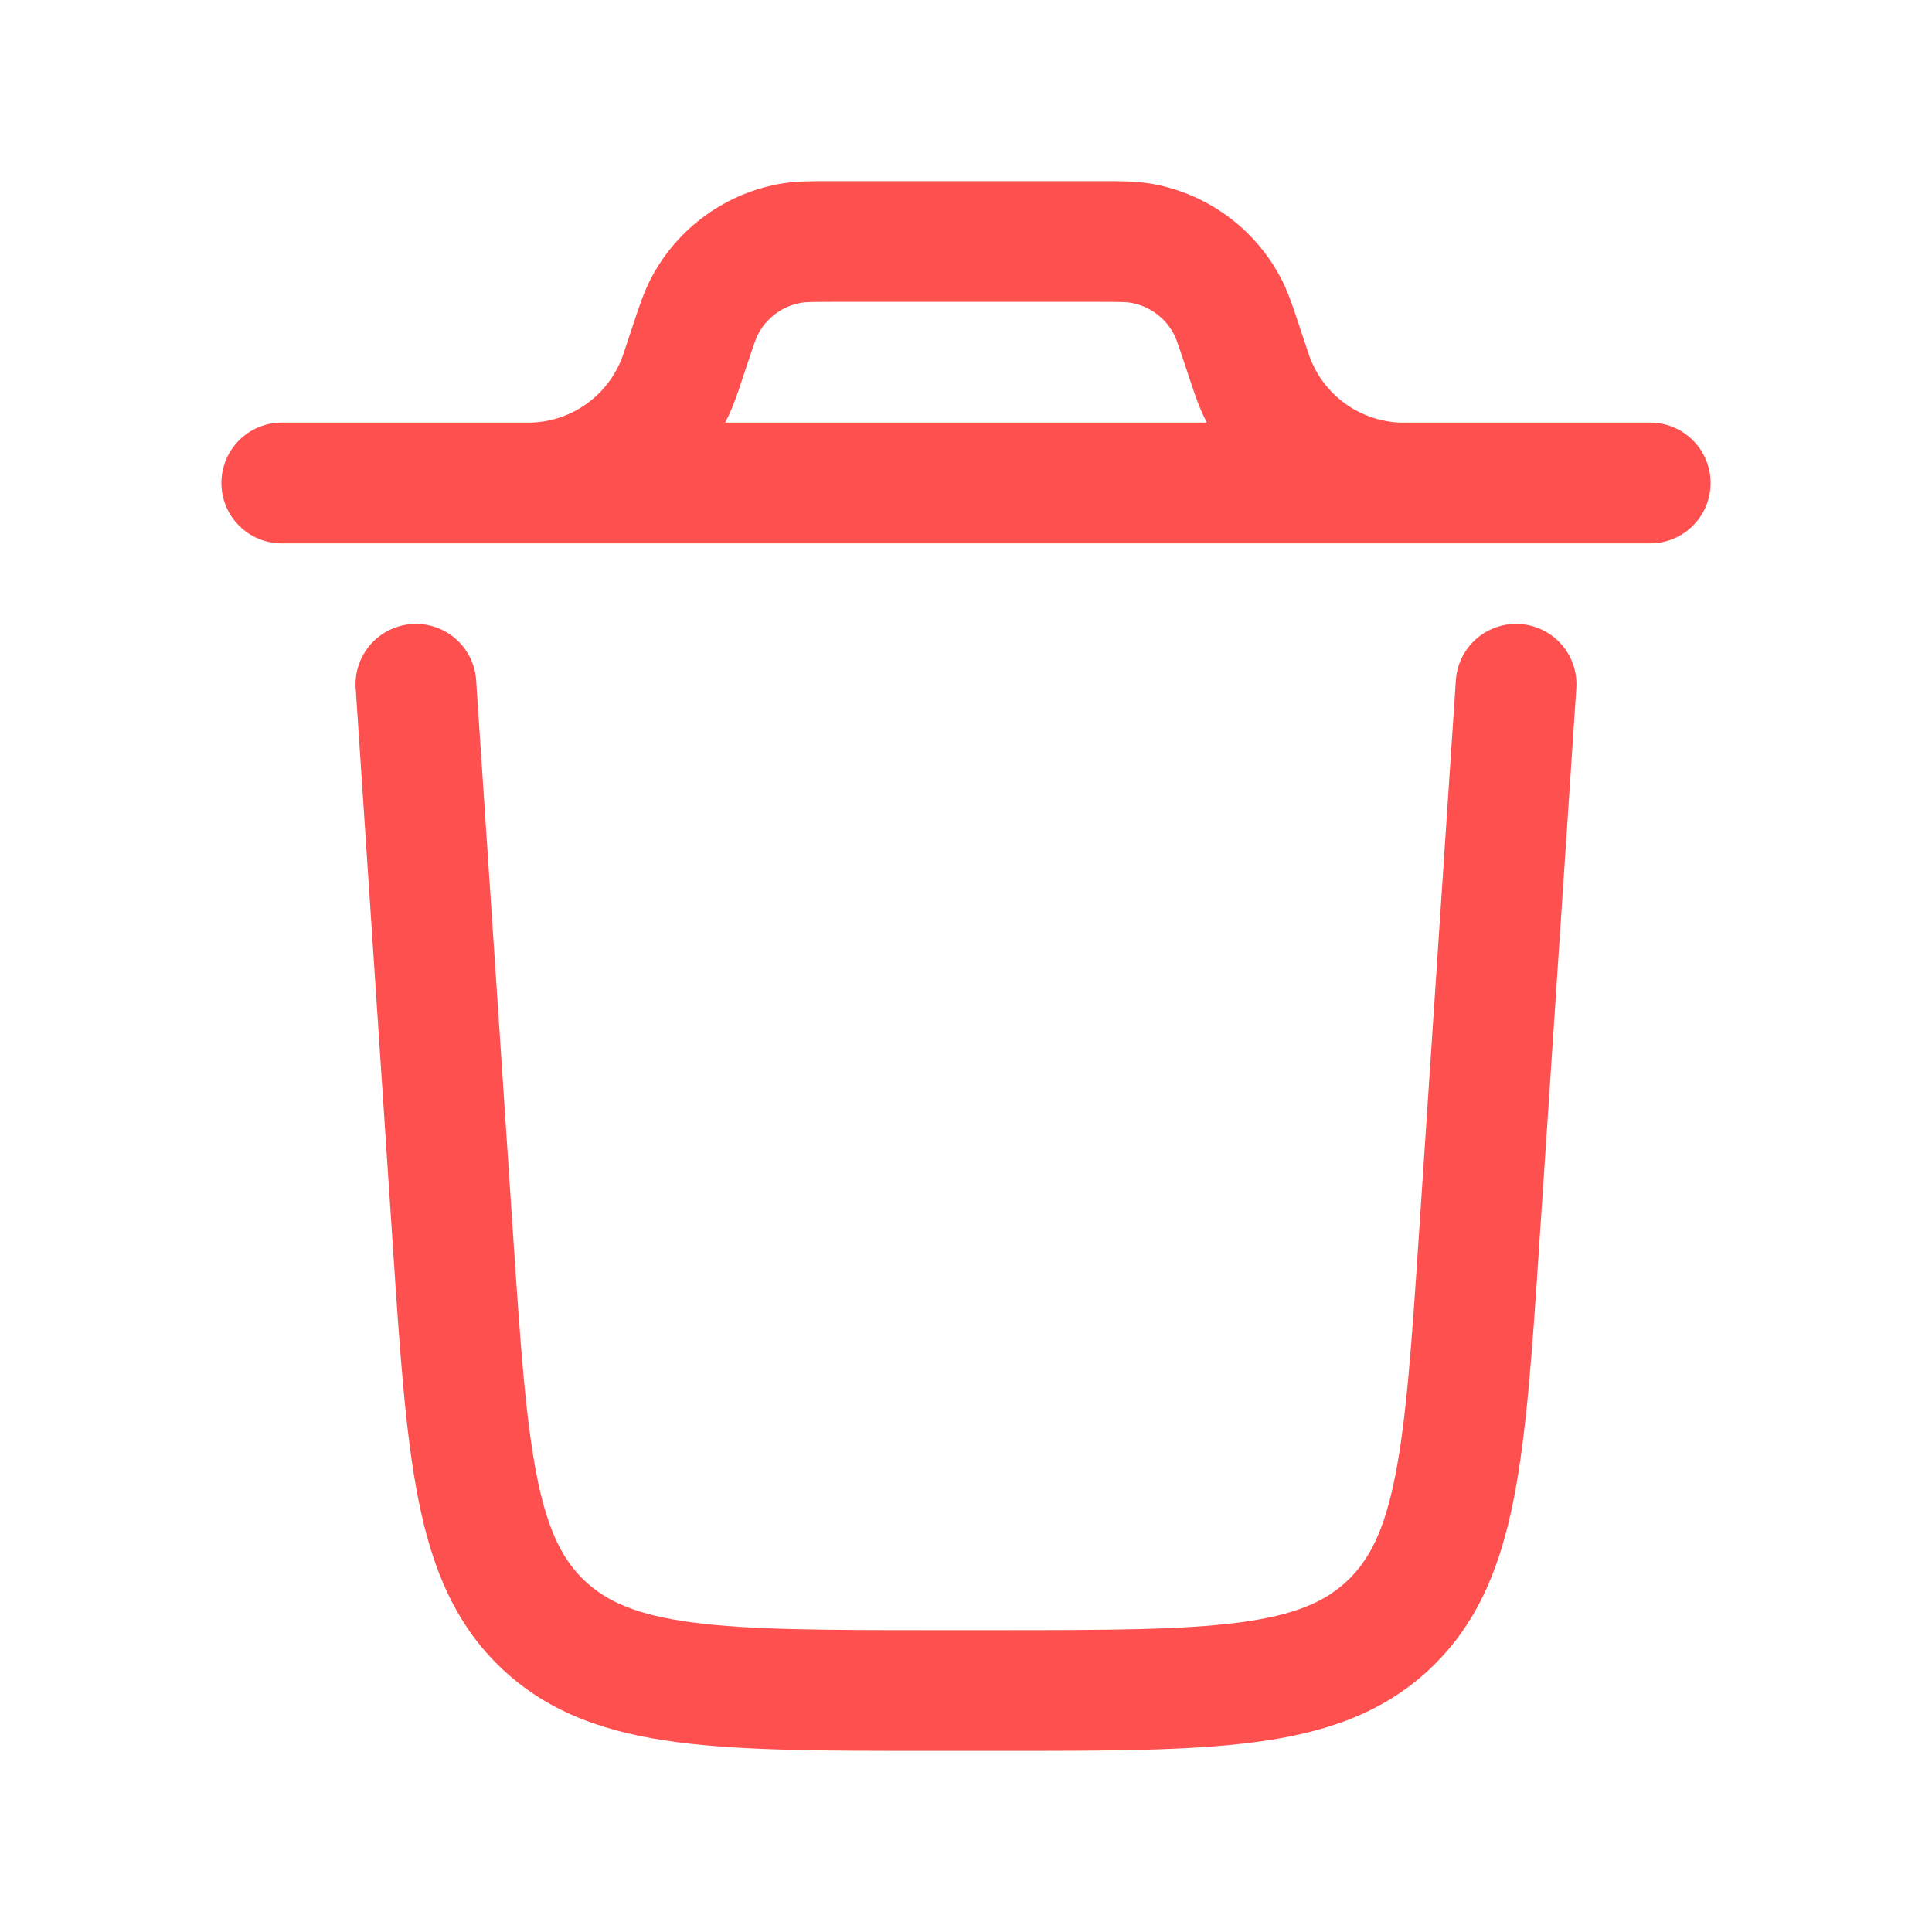
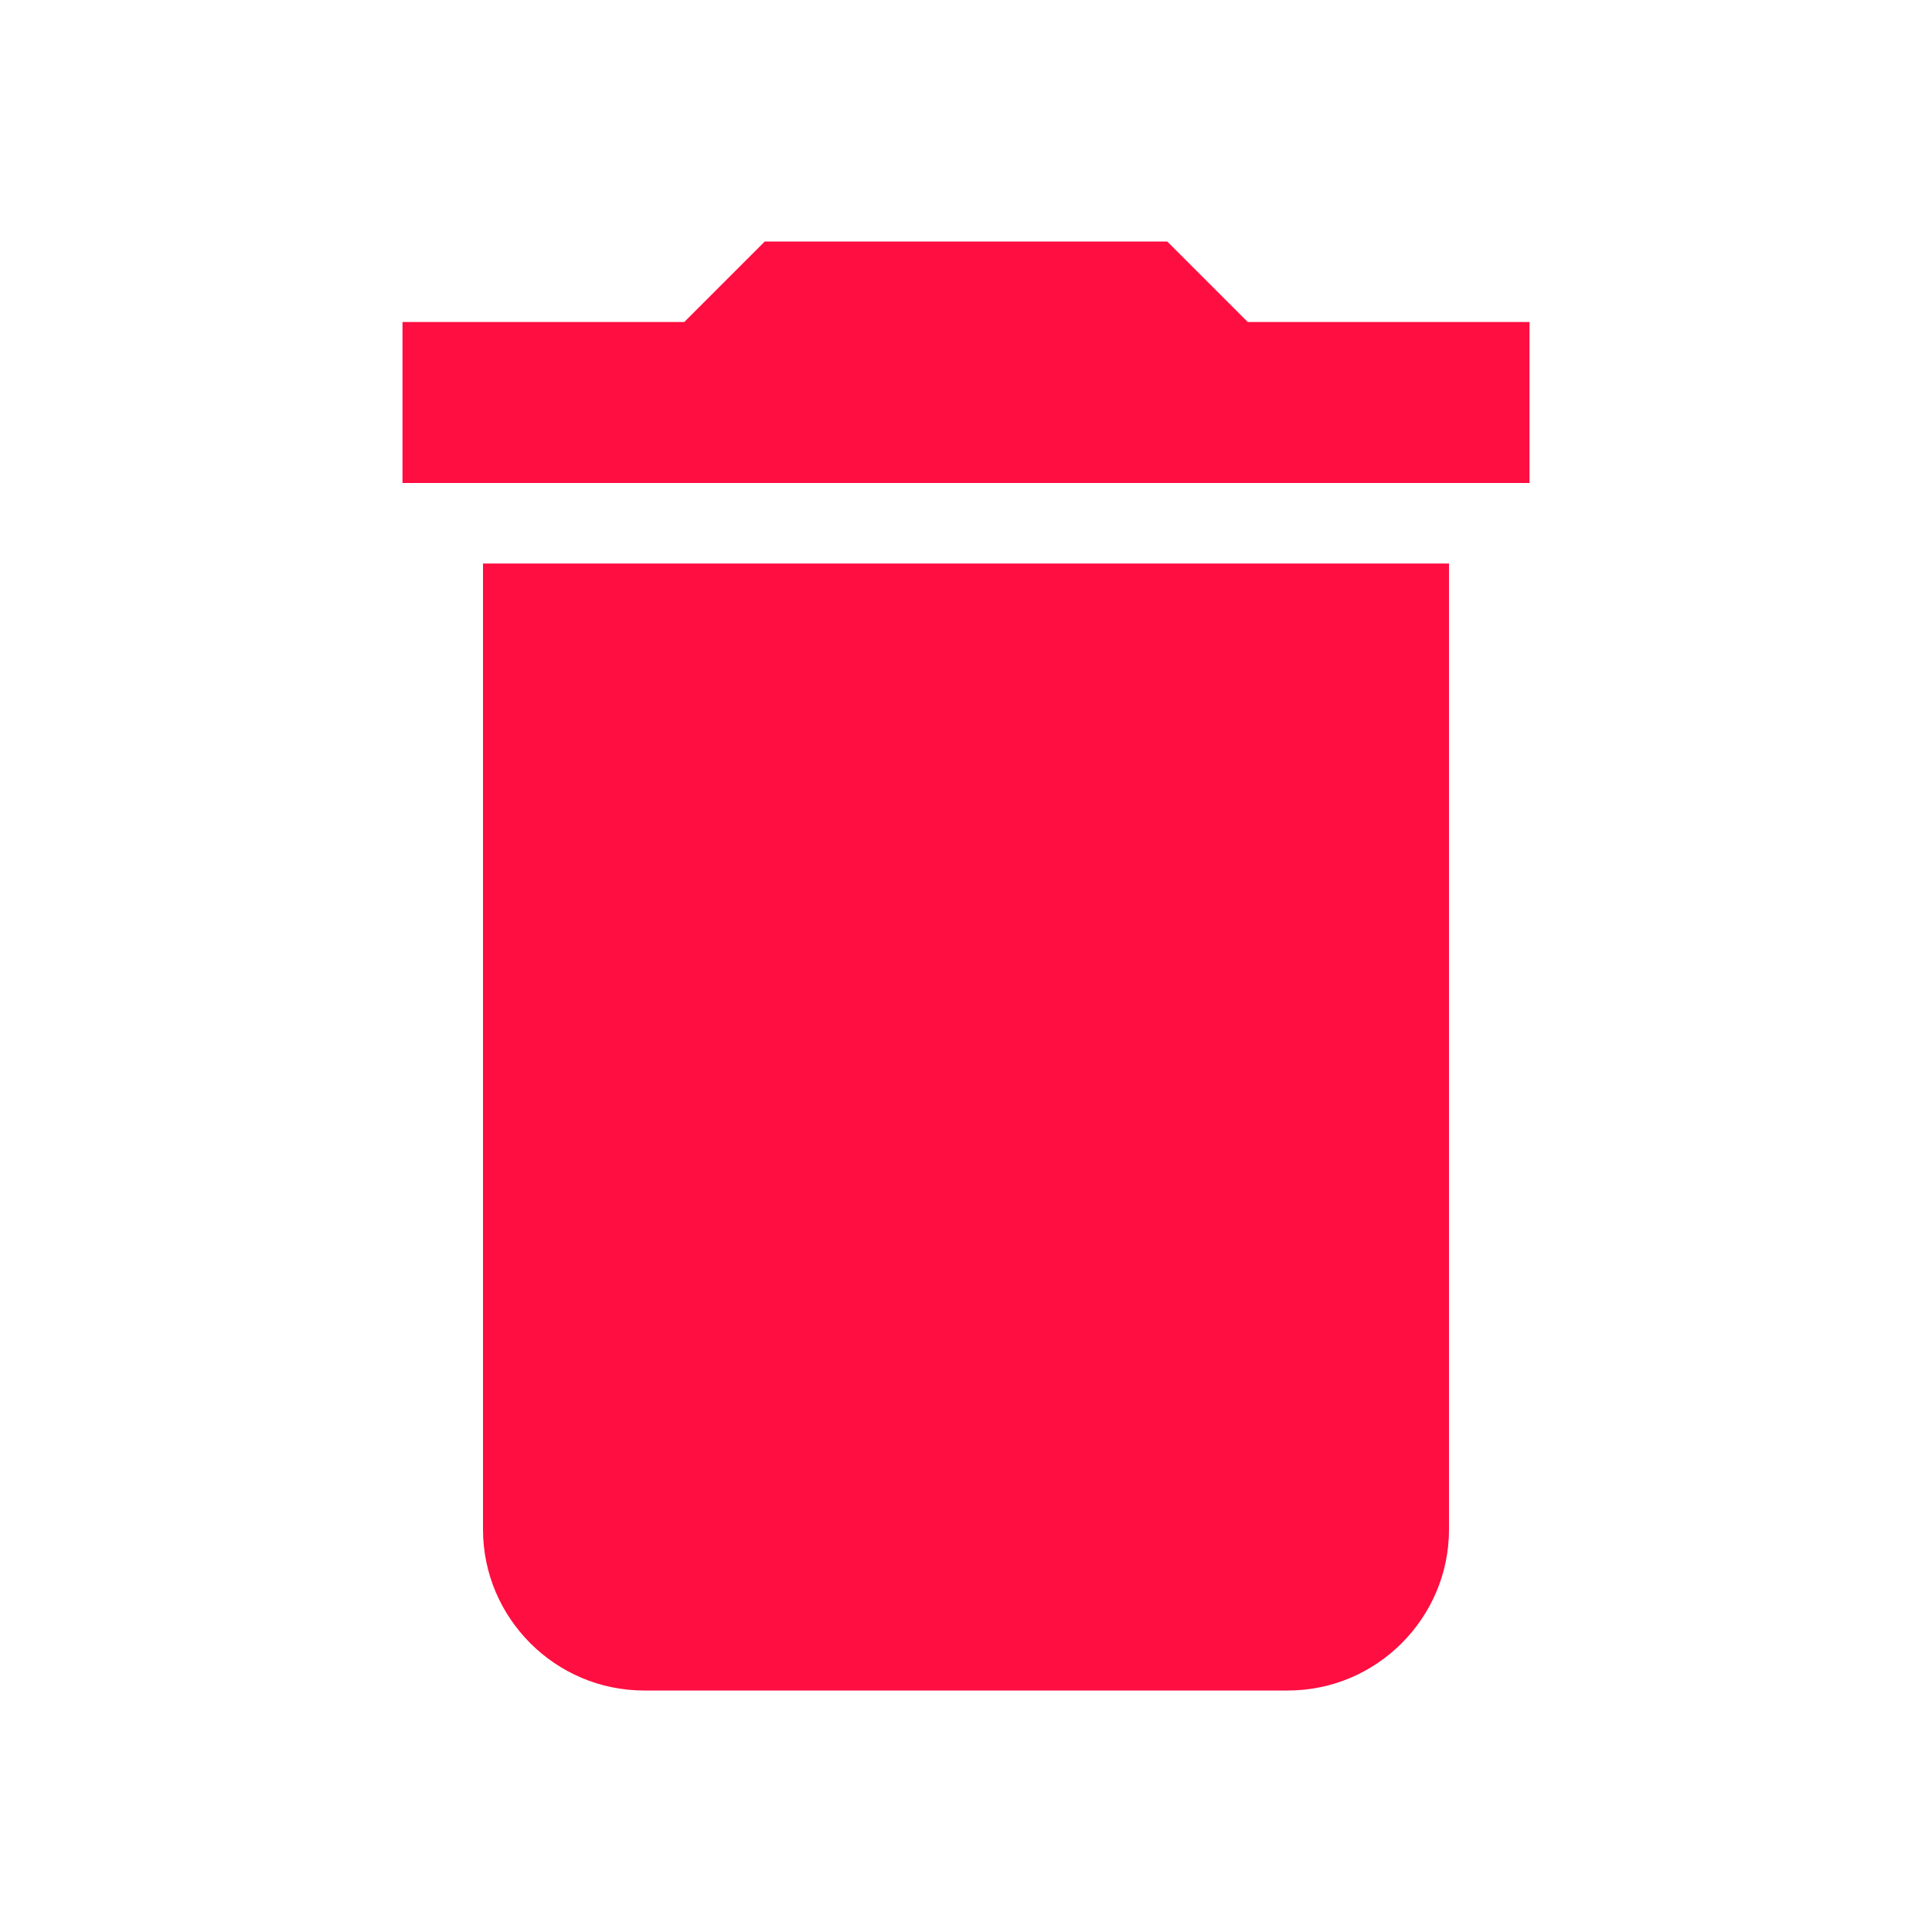
- <svg xmlns="http://www.w3.org/2000/svg" width="20" height="20" viewBox="0 0 20 20" fill="none">
-   <path fill-rule="evenodd" clip-rule="evenodd" d="M4.264 6.46C4.608 6.437 4.906 6.697 4.929 7.042L5.312 12.791C5.387 13.914 5.441 14.696 5.558 15.284C5.671 15.854 5.83 16.156 6.058 16.369C6.286 16.582 6.598 16.721 7.174 16.796C7.769 16.874 8.552 16.875 9.678 16.875H10.322C11.448 16.875 12.231 16.874 12.826 16.796C13.402 16.721 13.714 16.582 13.942 16.369C14.17 16.156 14.329 15.854 14.442 15.284C14.559 14.696 14.613 13.914 14.688 12.791L15.071 7.042C15.094 6.697 15.392 6.437 15.736 6.46C16.081 6.483 16.341 6.781 16.318 7.125L15.932 12.918C15.861 13.987 15.803 14.851 15.668 15.528C15.528 16.232 15.289 16.821 14.796 17.282C14.303 17.743 13.7 17.942 12.988 18.035C12.303 18.125 11.438 18.125 10.366 18.125H9.634C8.563 18.125 7.697 18.125 7.012 18.035C6.3 17.942 5.697 17.743 5.204 17.282C4.711 16.821 4.472 16.232 4.332 15.528C4.197 14.851 4.139 13.987 4.068 12.918L3.682 7.125C3.659 6.781 3.92 6.483 4.264 6.46Z" fill="#FF5050" />
-   <path fill-rule="evenodd" clip-rule="evenodd" d="M8.629 1.875L8.591 1.875C8.411 1.875 8.254 1.875 8.105 1.898C7.519 1.992 7.012 2.358 6.738 2.884C6.669 3.017 6.619 3.166 6.562 3.337L6.55 3.374L6.469 3.617C6.453 3.664 6.449 3.677 6.445 3.688C6.299 4.091 5.921 4.364 5.492 4.375C5.481 4.375 5.467 4.375 5.417 4.375H2.917C2.571 4.375 2.292 4.655 2.292 5C2.292 5.345 2.571 5.625 2.917 5.625L5.424 5.625L5.438 5.625H14.562L14.576 5.625L17.083 5.625C17.428 5.625 17.708 5.345 17.708 5C17.708 4.655 17.428 4.375 17.083 4.375H14.583C14.533 4.375 14.52 4.375 14.508 4.375C14.079 4.364 13.701 4.091 13.555 3.688C13.551 3.677 13.547 3.664 13.531 3.617L13.45 3.374L13.438 3.337C13.381 3.166 13.332 3.017 13.262 2.884C12.988 2.358 12.481 1.992 11.895 1.898C11.746 1.875 11.589 1.875 11.409 1.875L11.371 1.875H8.629ZM7.62 4.113C7.588 4.203 7.55 4.291 7.507 4.375H12.493C12.45 4.291 12.412 4.203 12.38 4.113L12.347 4.018L12.264 3.769C12.188 3.541 12.171 3.495 12.153 3.461C12.062 3.286 11.893 3.164 11.698 3.133C11.661 3.127 11.611 3.125 11.371 3.125H8.629C8.389 3.125 8.34 3.127 8.302 3.133C8.107 3.164 7.938 3.286 7.847 3.461C7.829 3.495 7.812 3.541 7.736 3.769L7.653 4.019C7.64 4.056 7.63 4.085 7.62 4.113Z" fill="#FF5050" />
+ <svg xmlns="http://www.w3.org/2000/svg" height="1rem" width="1rem" fill="#ff0e41" viewBox="0 0 24 24">
+   <g id="SVGRepo_bgCarrier" stroke-width="0" />
+   <g id="SVGRepo_tracerCarrier" stroke-linecap="round" stroke-linejoin="round" />
+   <g id="SVGRepo_iconCarrier">
+     <path d="M6 19c0 1.1.9 2 2 2h8c1.1 0 2-.9 2-2V7H6v12zM19 4h-3.5l-1-1h-5l-1 1H5v2h14V4z" />
+   </g>
</svg>
